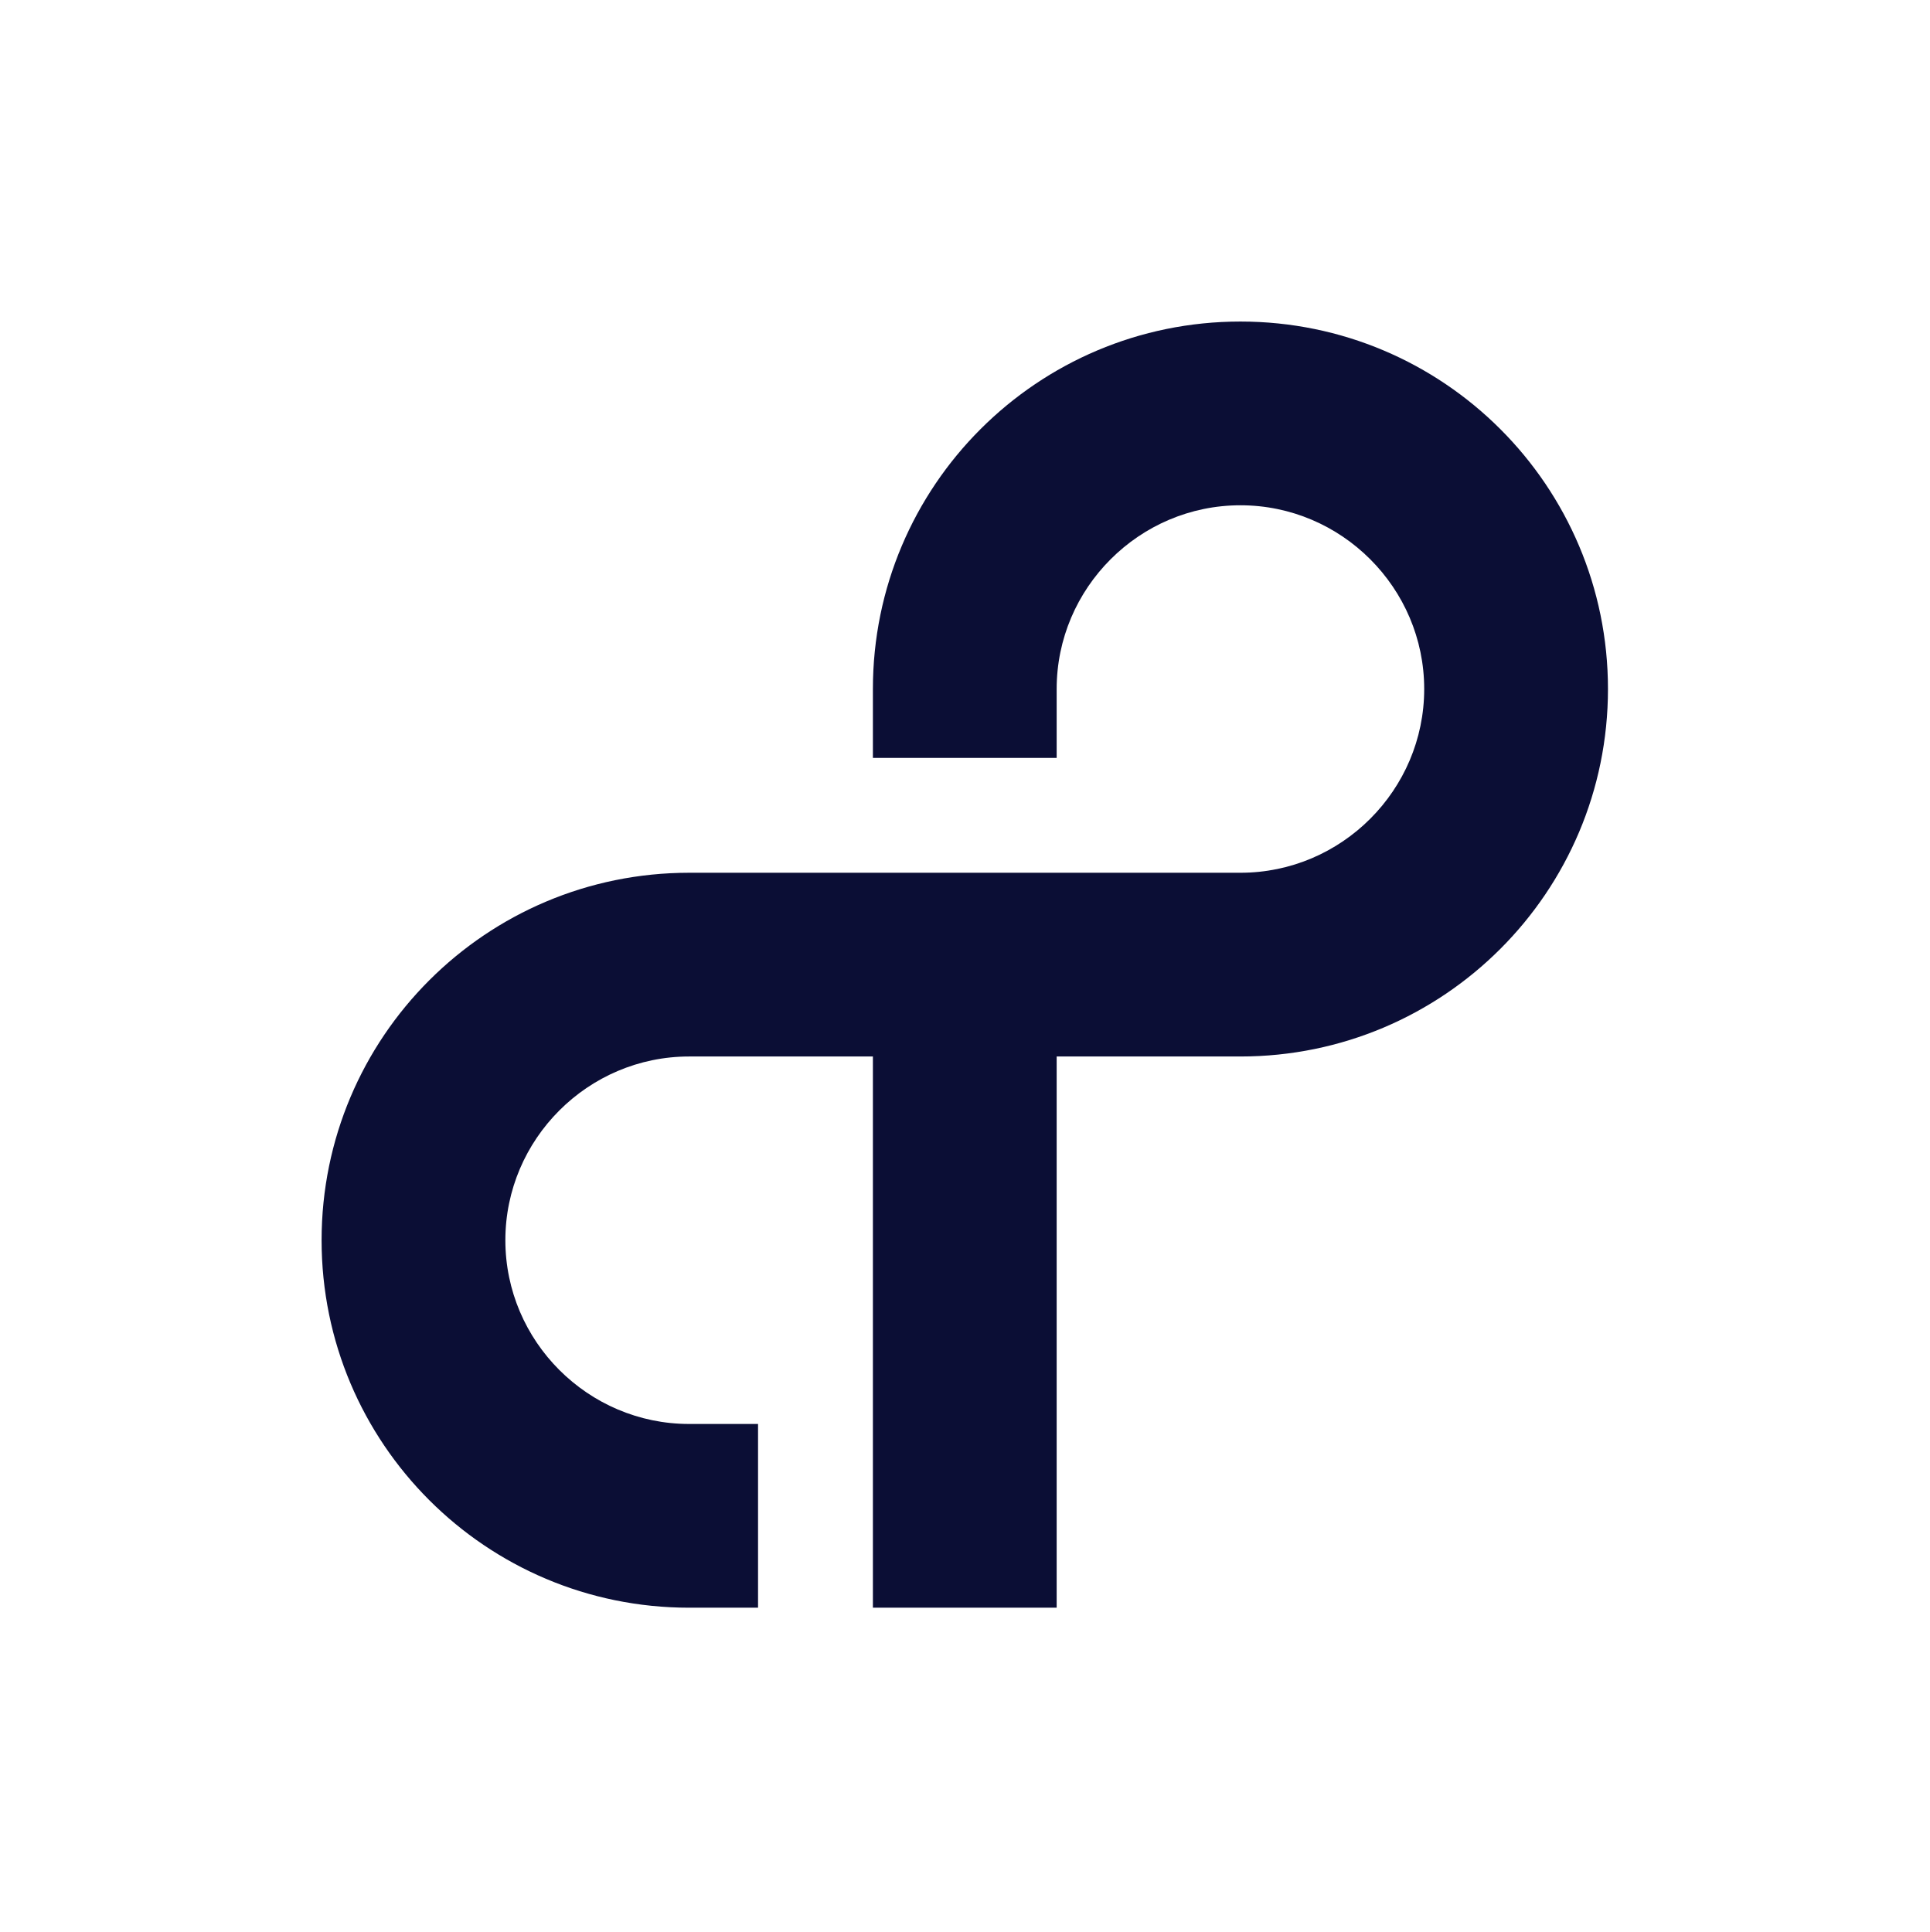
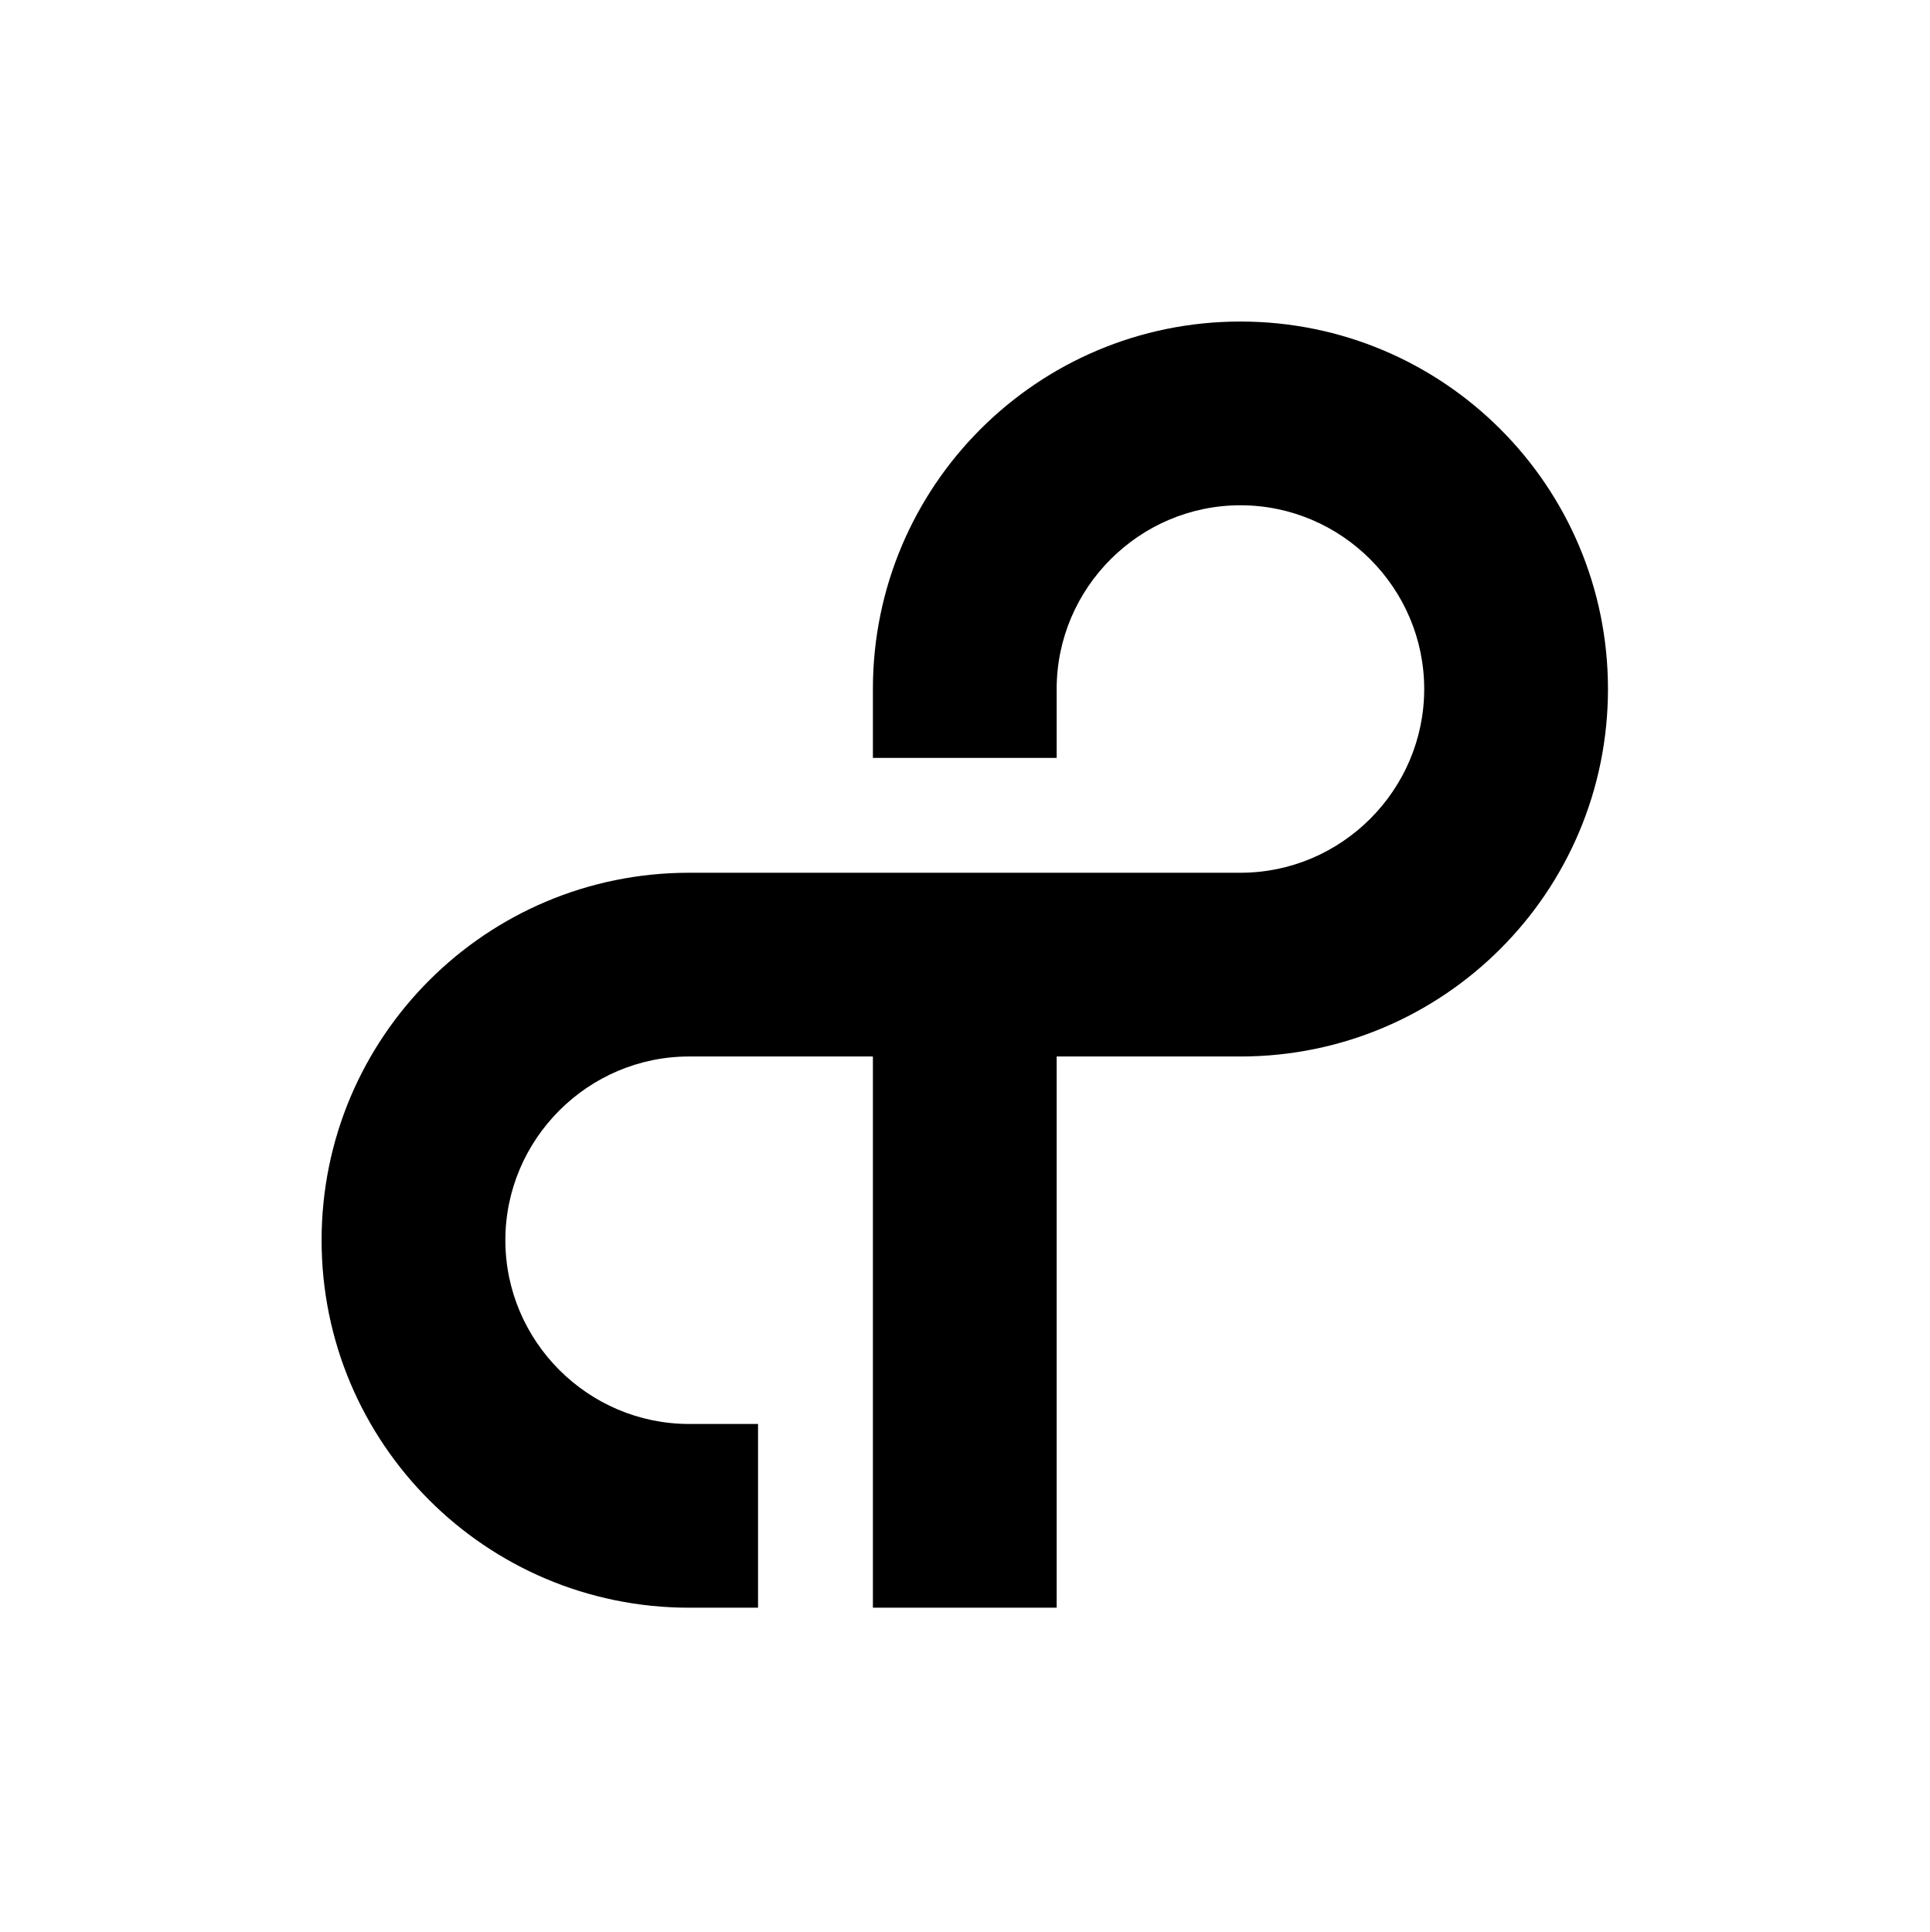
<svg xmlns="http://www.w3.org/2000/svg" version="1.1" id="Layer_1" x="0px" y="0px" viewBox="0 0 210 210.3" style="enable-background:new 0 0 210 210.3;" xml:space="preserve">
-   <style type="text/css">
- 	.st0{fill:#0B0E35;}
- </style>
  <g>
    <g>
-       <path class="st0" d="M135,35c-22.1,0-40,17.9-40,40v7.5h20V75c0-11,9-20,20-20s20,9,20,20s-9,20-20,20H75c-22.1,0-40,17.9-40,40    s17.9,40,40,40h7.5v-20H75c-11,0-20-9-20-20s9-20,20-20h20v60h20v-60h20c22.1,0,40-17.9,40-40S157.1,35,135,35z" />
+       <path class="st0" d="M135,35c-22.1,0-40,17.9-40,40v7.5h20V75c0-11,9-20,20-20s20,9,20,20s-9,20-20,20H75c-22.1,0-40,17.9-40,40 s17.9,40,40,40h7.5v-20H75c-11,0-20-9-20-20s9-20,20-20h20v60h20v-60h20c22.1,0,40-17.9,40-40S157.1,35,135,35z" />
    </g>
  </g>
</svg>
